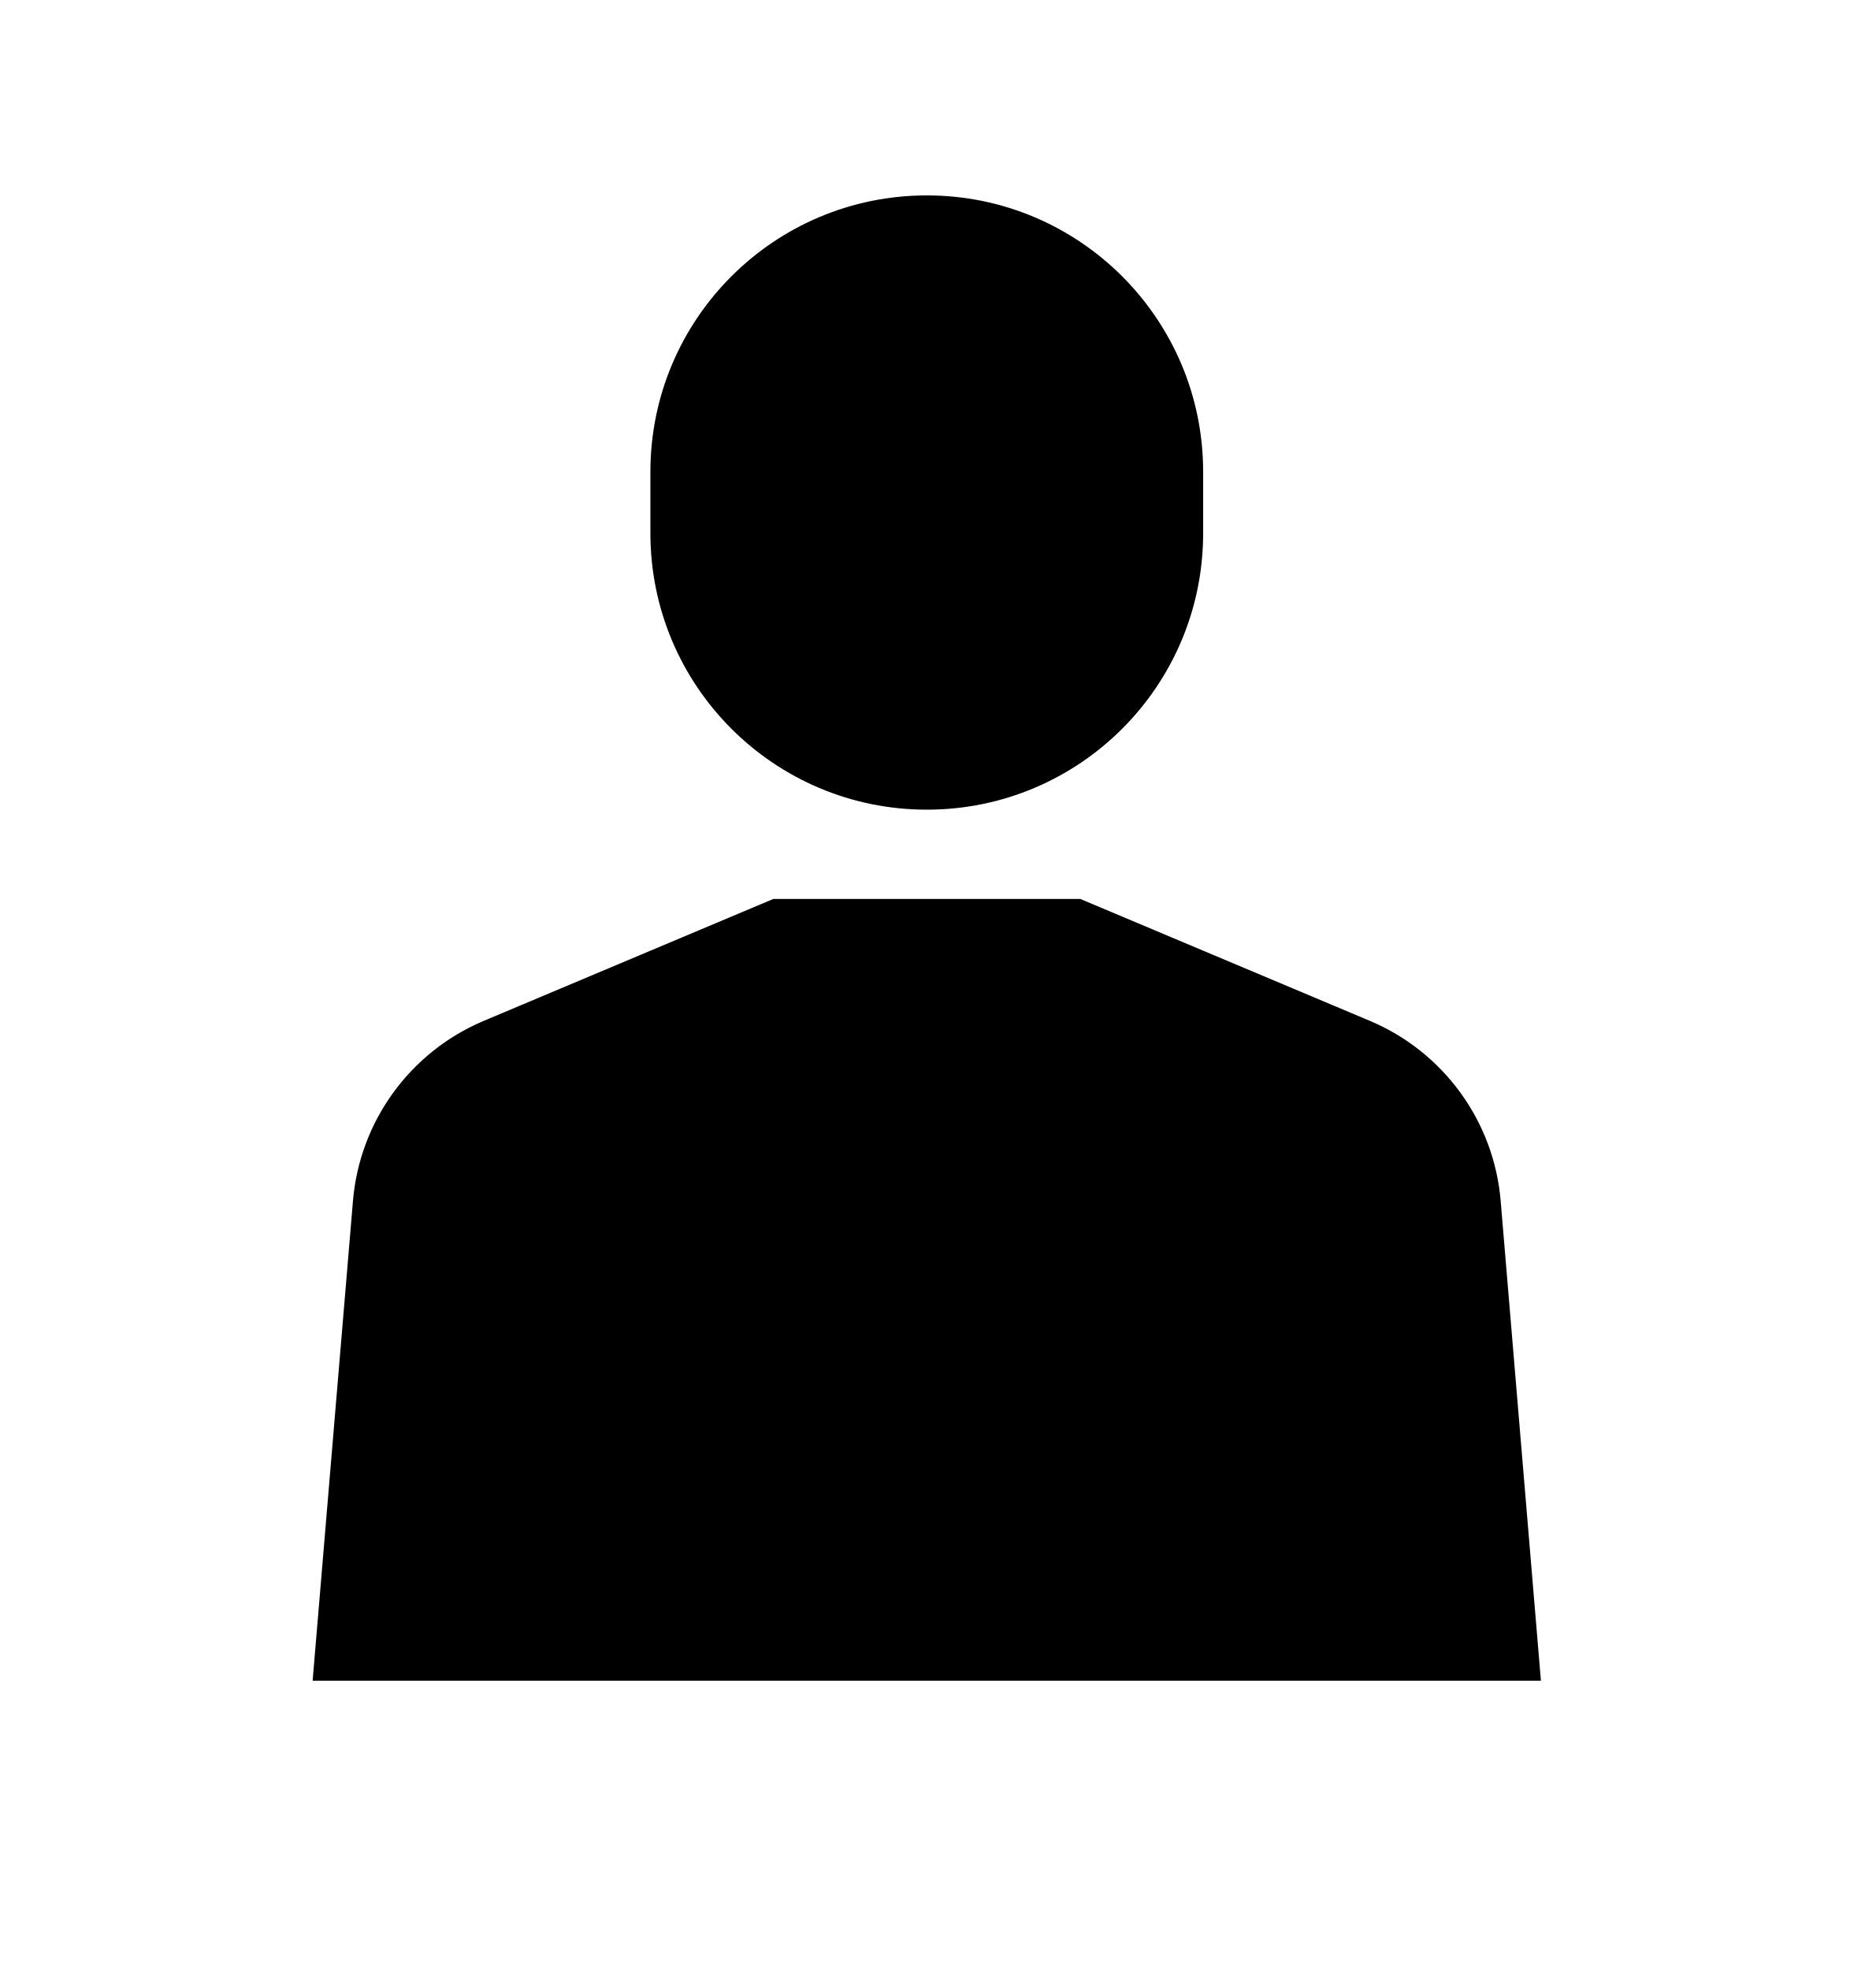
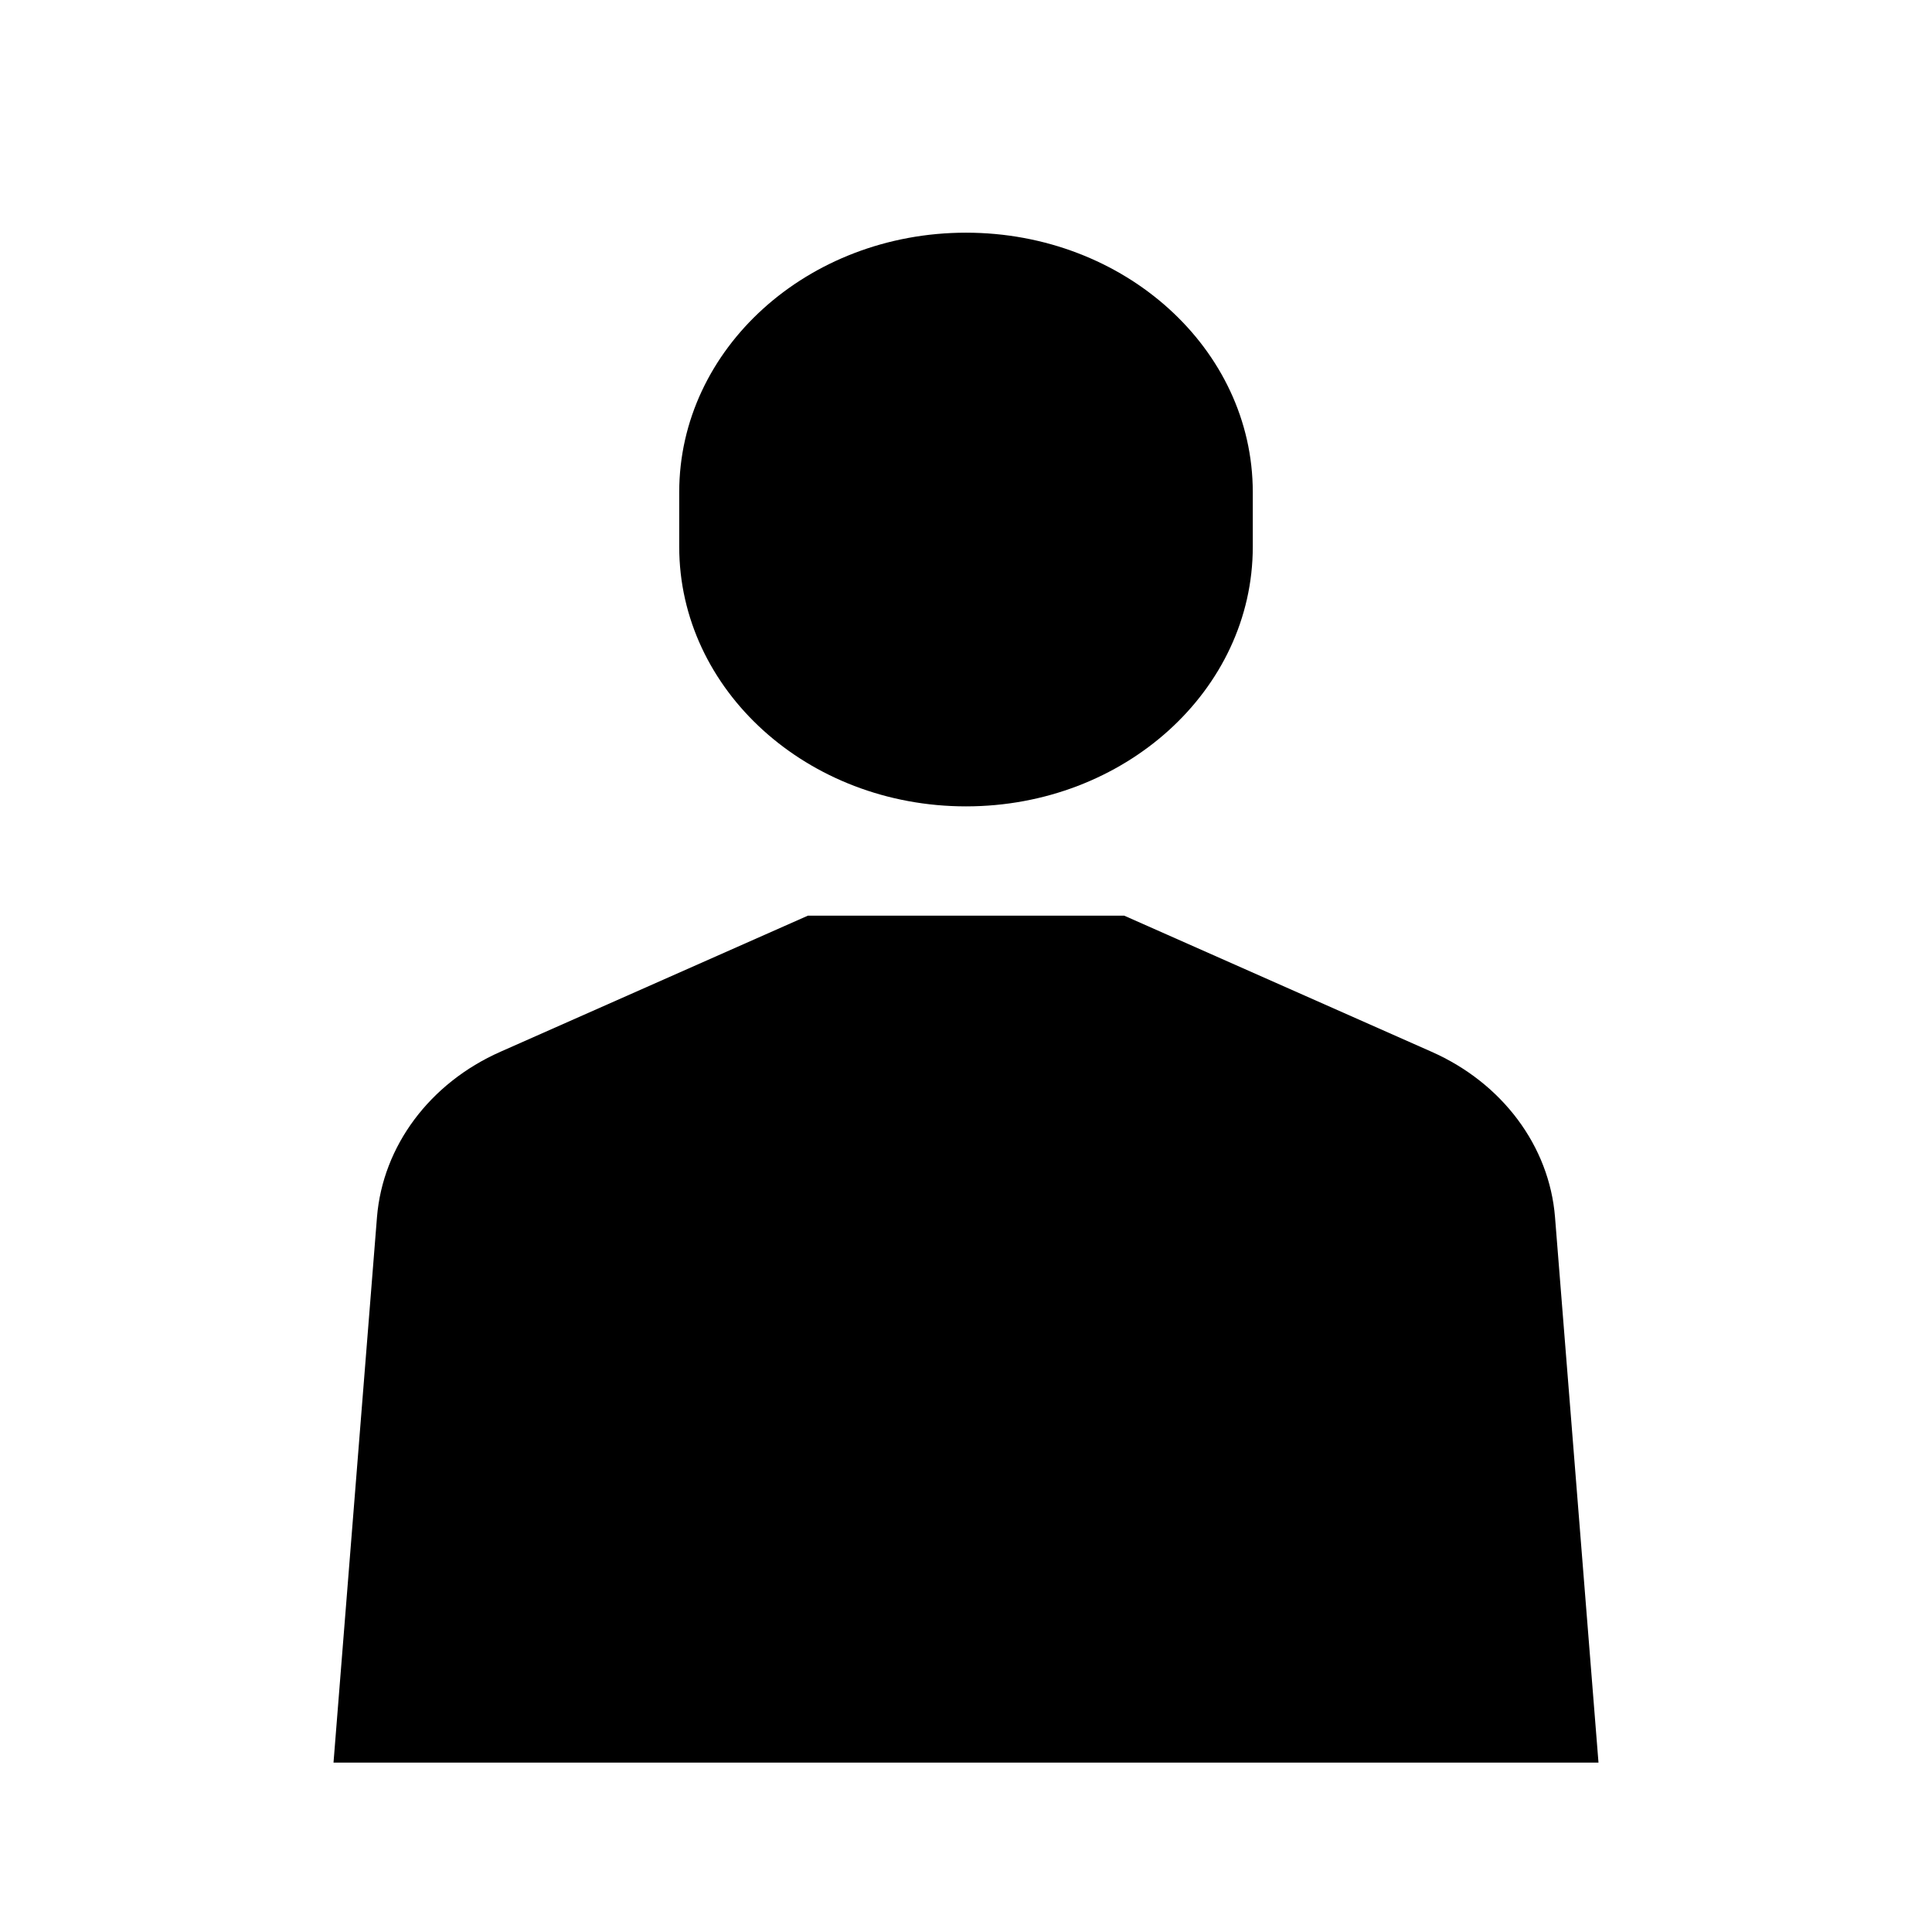
- <svg xmlns="http://www.w3.org/2000/svg" width="20" height="21" viewBox="0 0 20 21" fill="none">
-   <path fill-rule="evenodd" clip-rule="evenodd" d="M9.881 2.083C8.254 2.083 6.934 3.402 6.934 5.03V5.684C6.934 7.312 8.254 8.631 9.881 8.631C11.508 8.631 12.827 7.312 12.827 5.684V5.03C12.827 3.402 11.508 2.083 9.881 2.083ZM5.158 10.882C4.372 11.213 3.834 11.953 3.763 12.802L3.333 17.916H16.428L15.999 12.802C15.928 11.953 15.39 11.213 14.604 10.882L11.518 9.583H8.244L5.158 10.882Z" fill="currentColor" />
+ <svg xmlns="http://www.w3.org/2000/svg" width="16" height="16" viewBox="0 0 16 16" fill="none">
+   <path fill-rule="evenodd" clip-rule="evenodd" d="M8 1.927C6.688 1.927 5.625 2.889 5.625 4.076V4.528C5.625 5.715 6.688 6.678 8 6.678C9.312 6.678 10.375 5.715 10.375 4.528V4.076C10.375 2.889 9.312 1.927 8 1.927ZM4.145 8.71C3.559 8.969 3.17 9.491 3.122 10.08L2.762 14.597H13.238L12.878 10.08C12.831 9.491 12.441 8.969 11.855 8.71L9.31 7.583H6.691L4.145 8.71Z" fill="currentColor" />
</svg>
